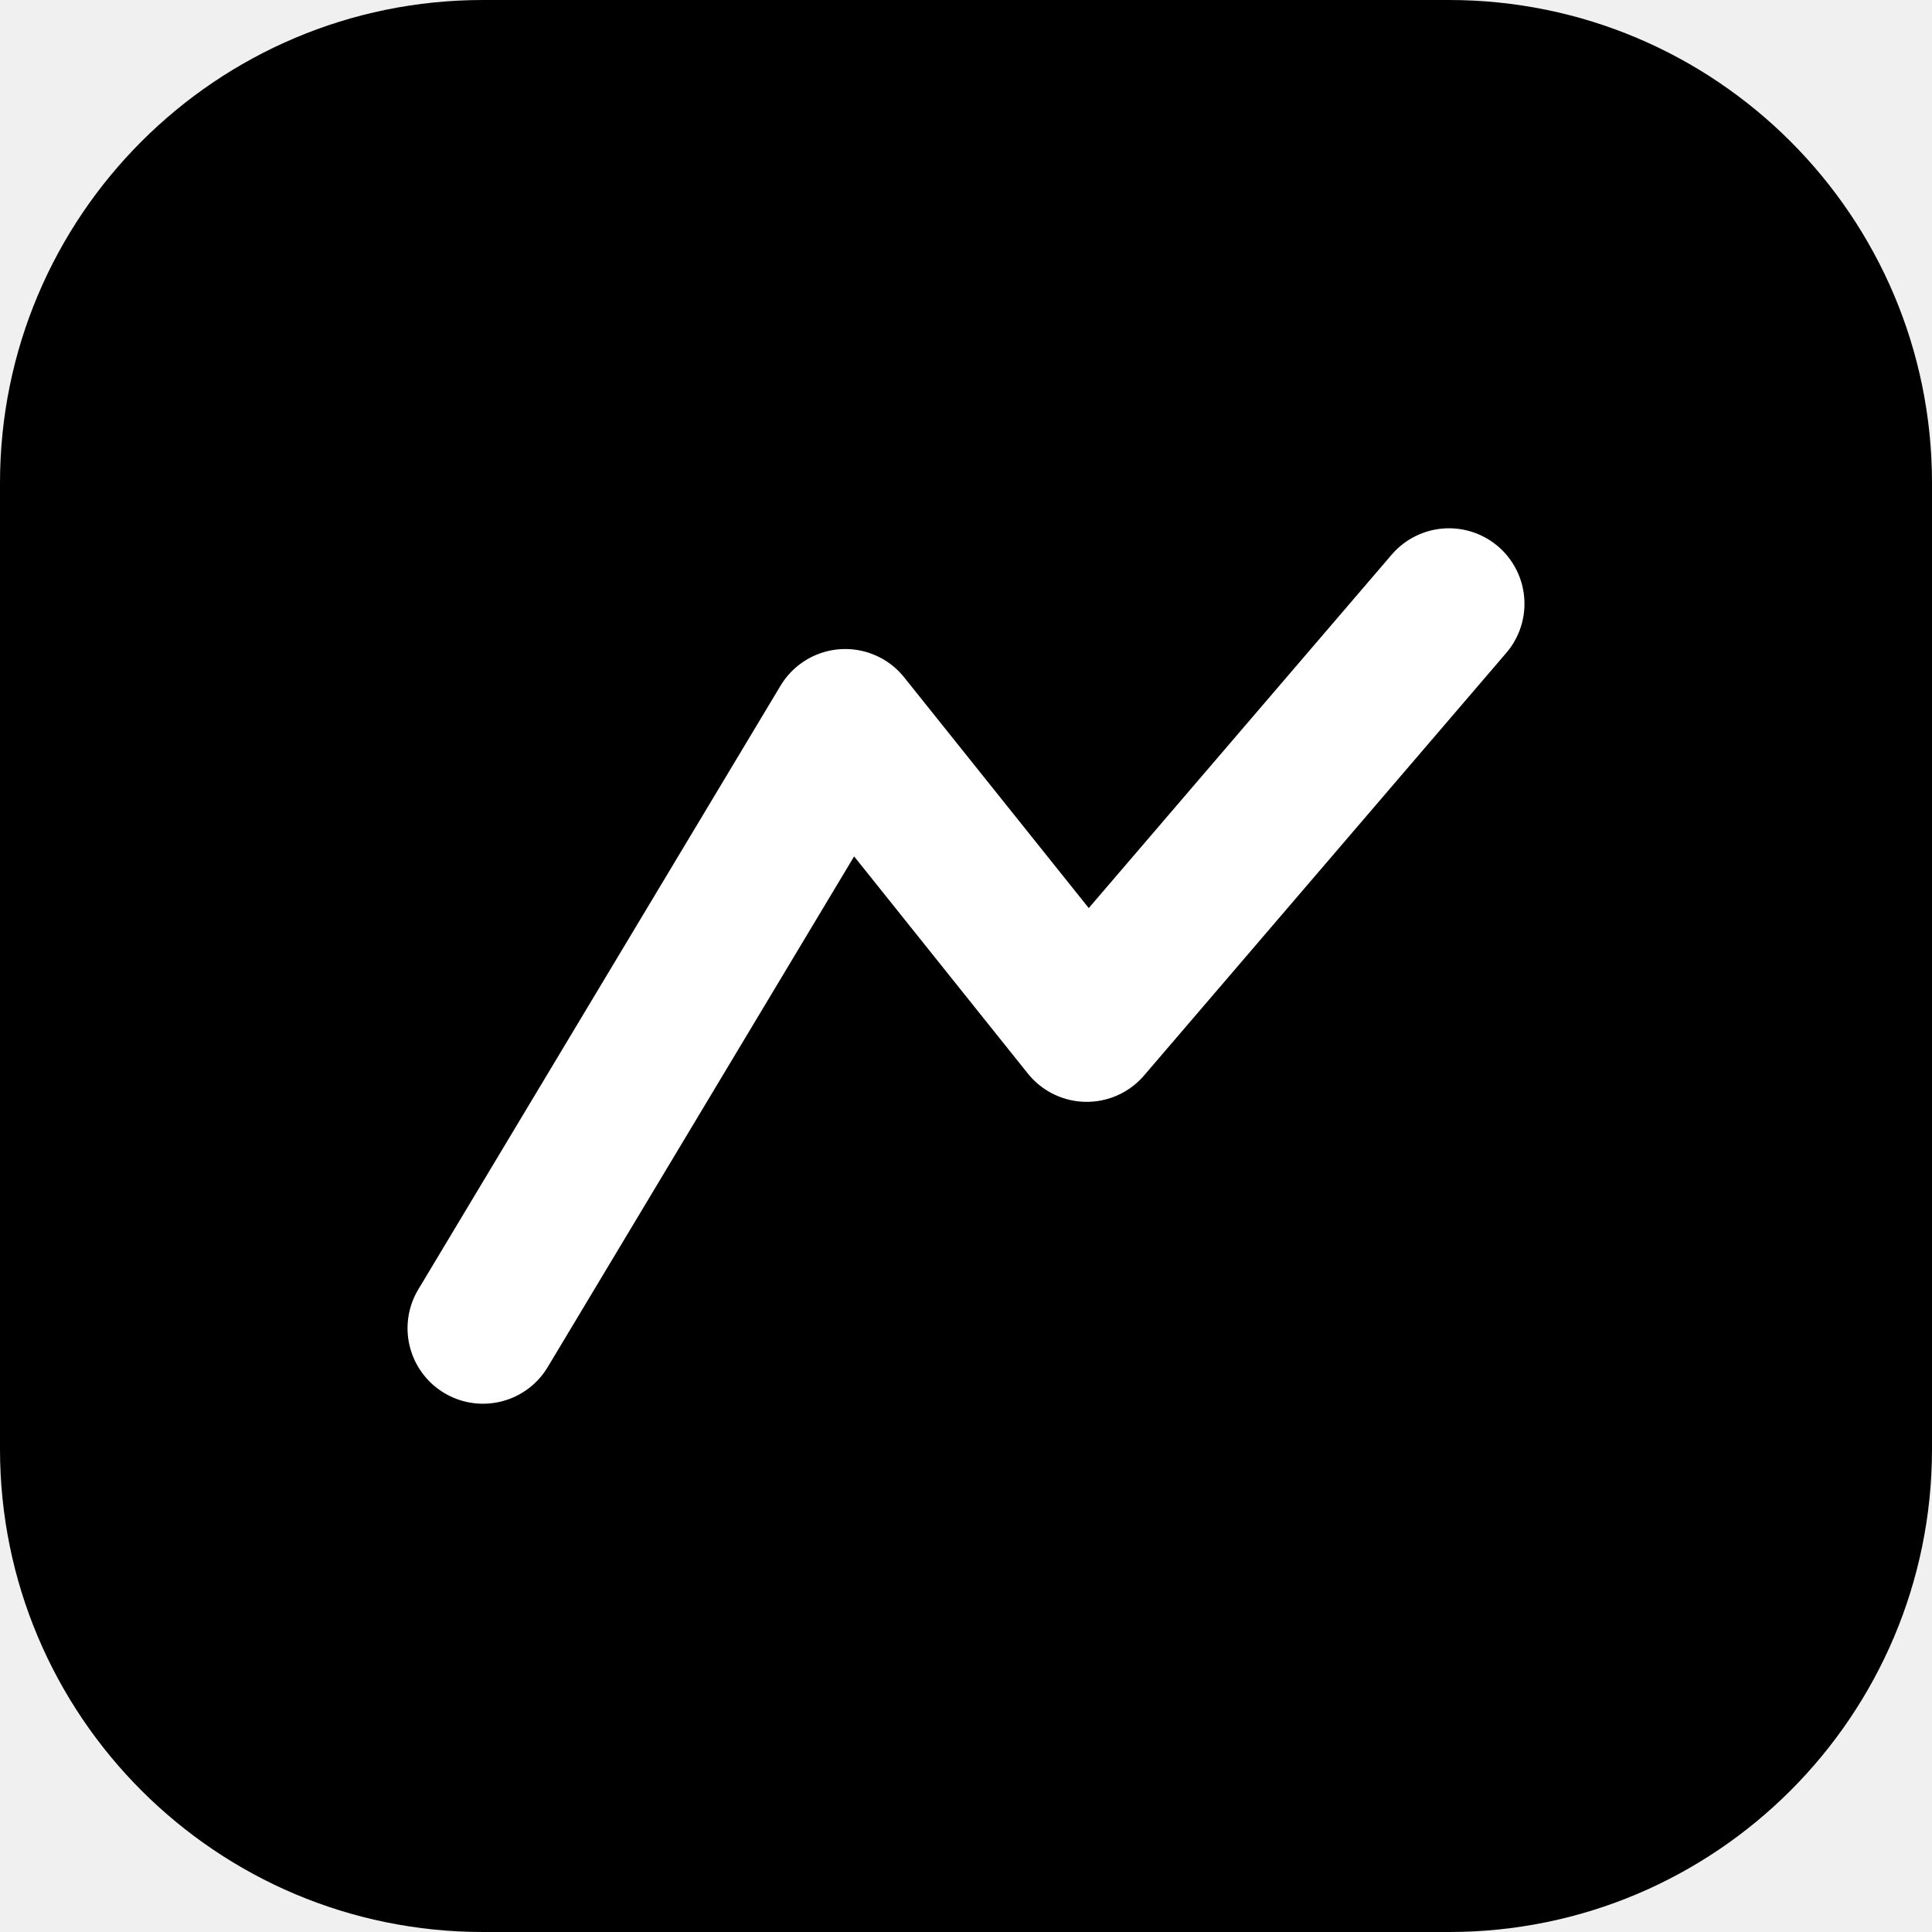
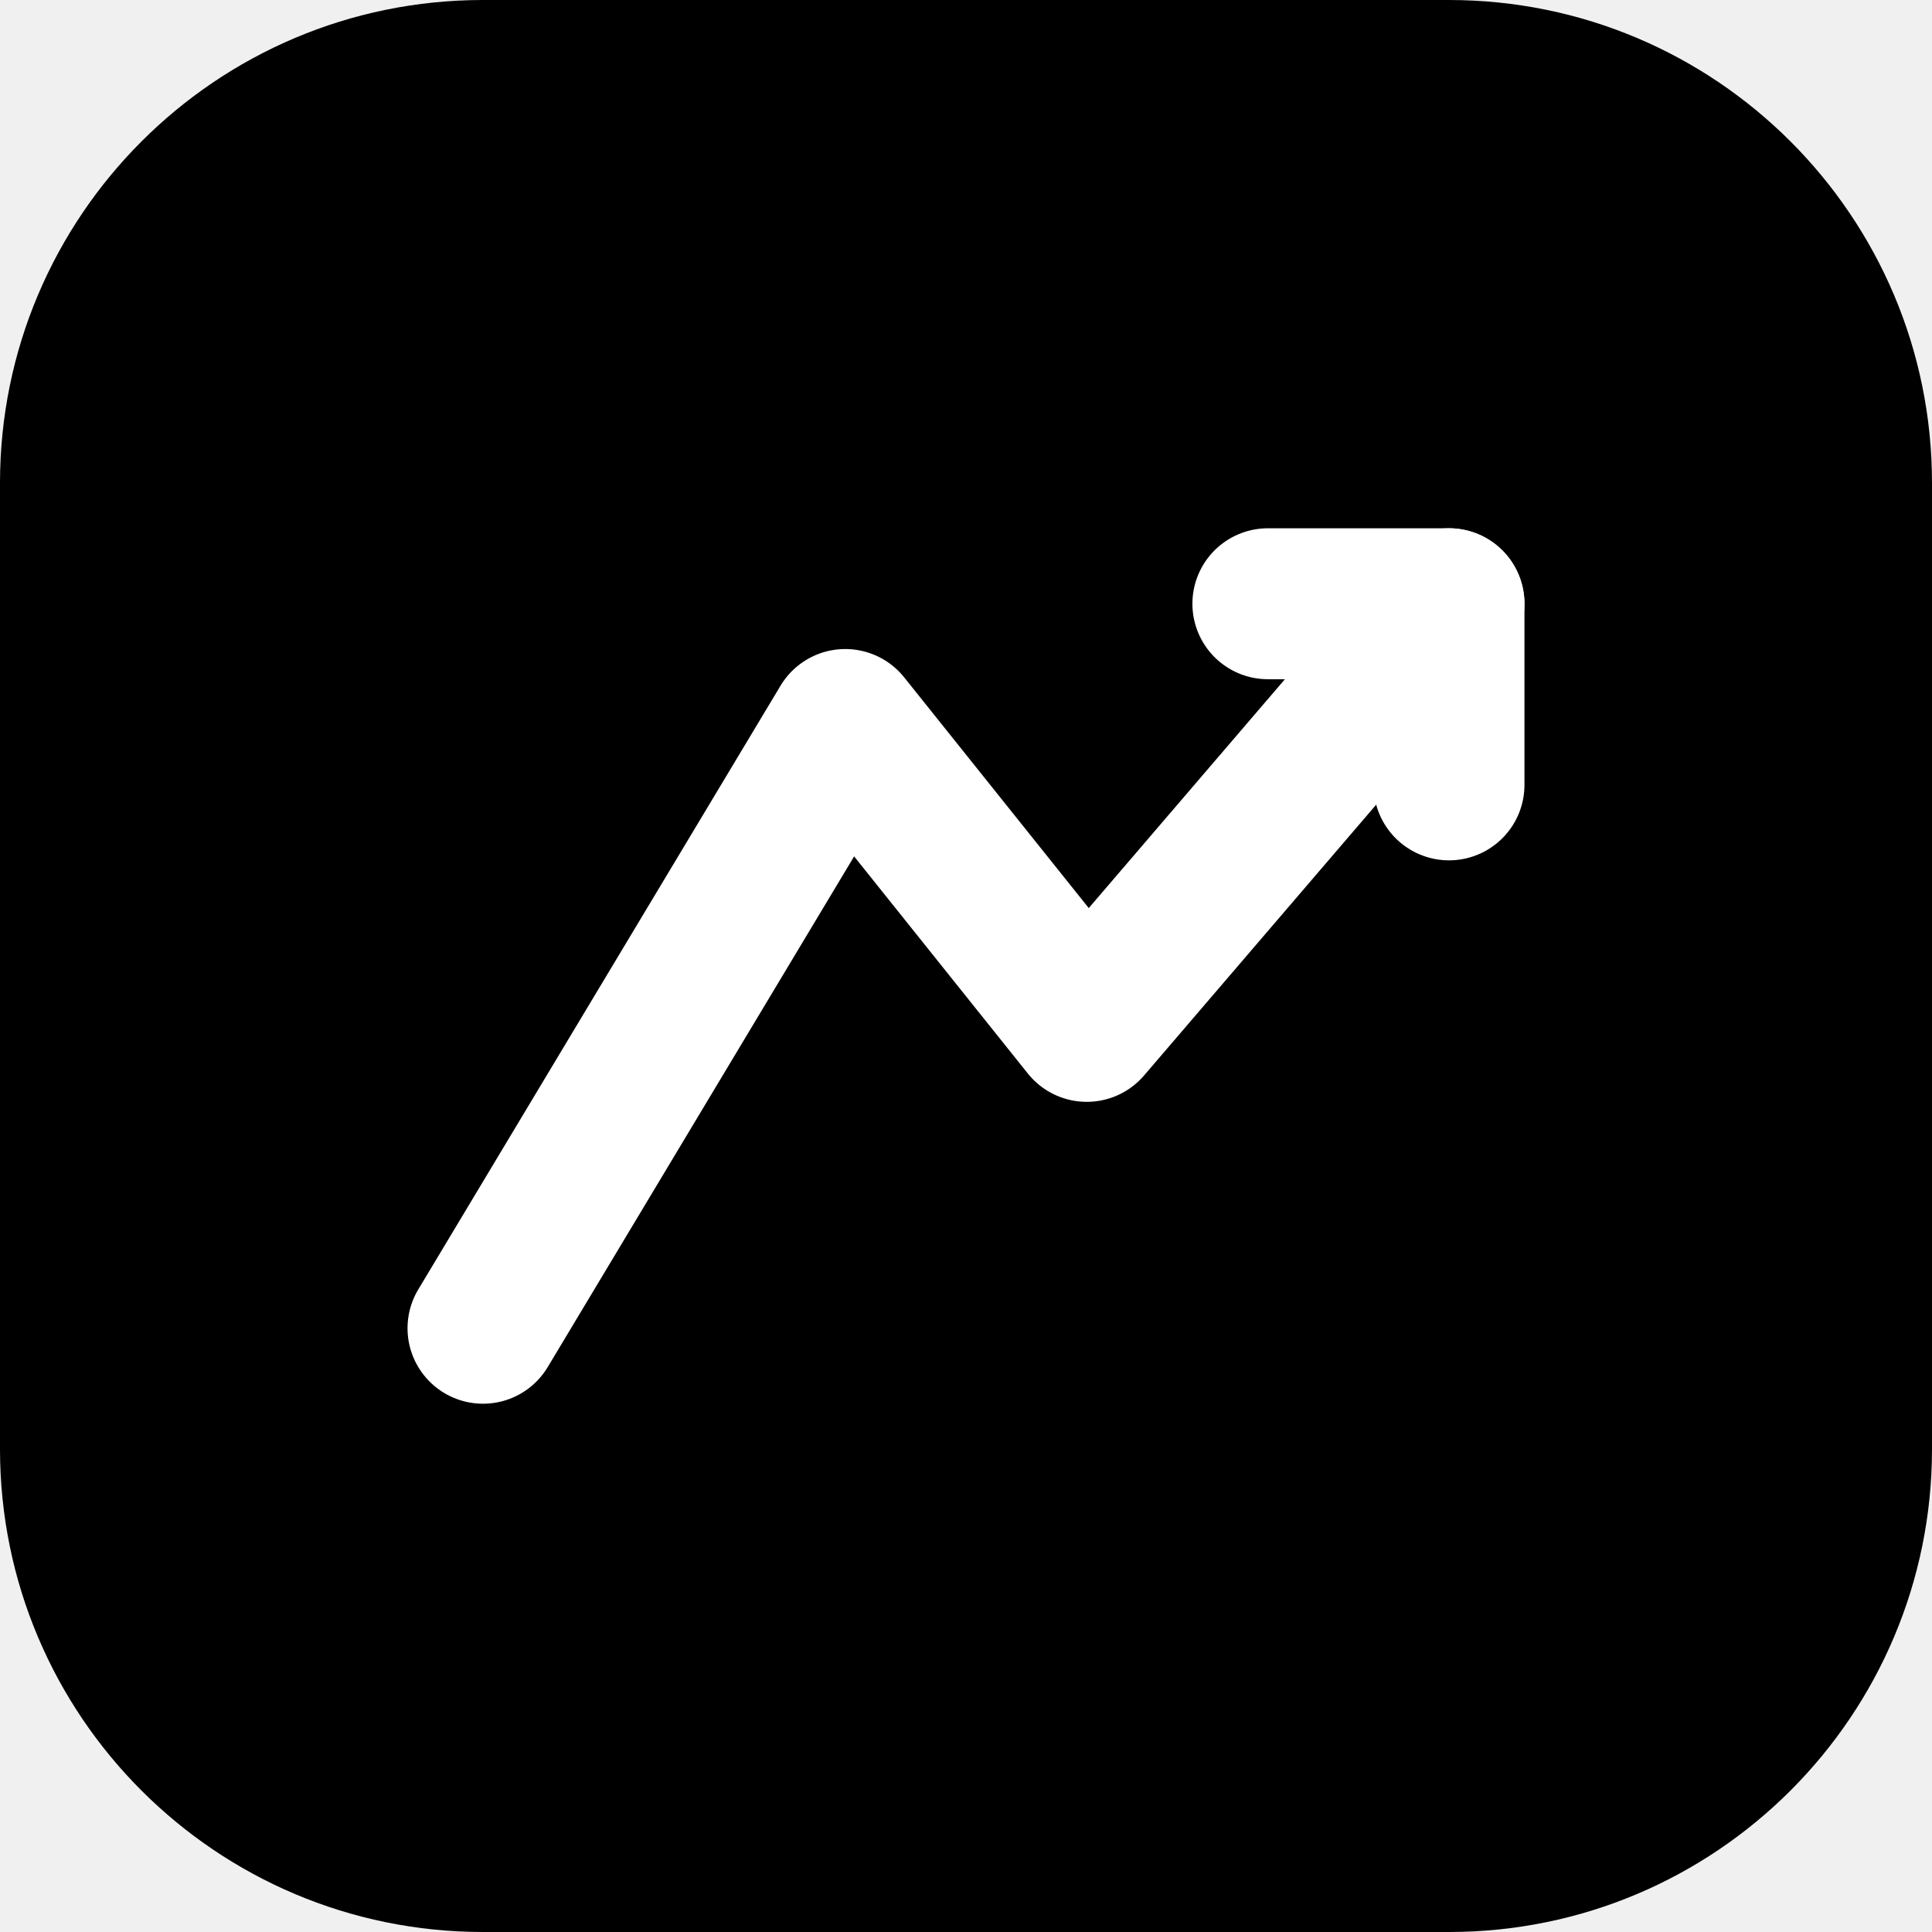
<svg xmlns="http://www.w3.org/2000/svg" viewBox="0 0 32 32">
  <rect width="32" height="32" rx="8" fill="#000000" />
  <path d="M8 22 L14 12 L18 17 L24 10" stroke="white" stroke-width="2.5" stroke-linecap="round" stroke-linejoin="round" fill="none" />
+   <path d="M21 10 L24 10 L24 13" stroke="white" stroke-width="2.5" stroke-linecap="round" stroke-linejoin="round" fill="none" />
</svg>
